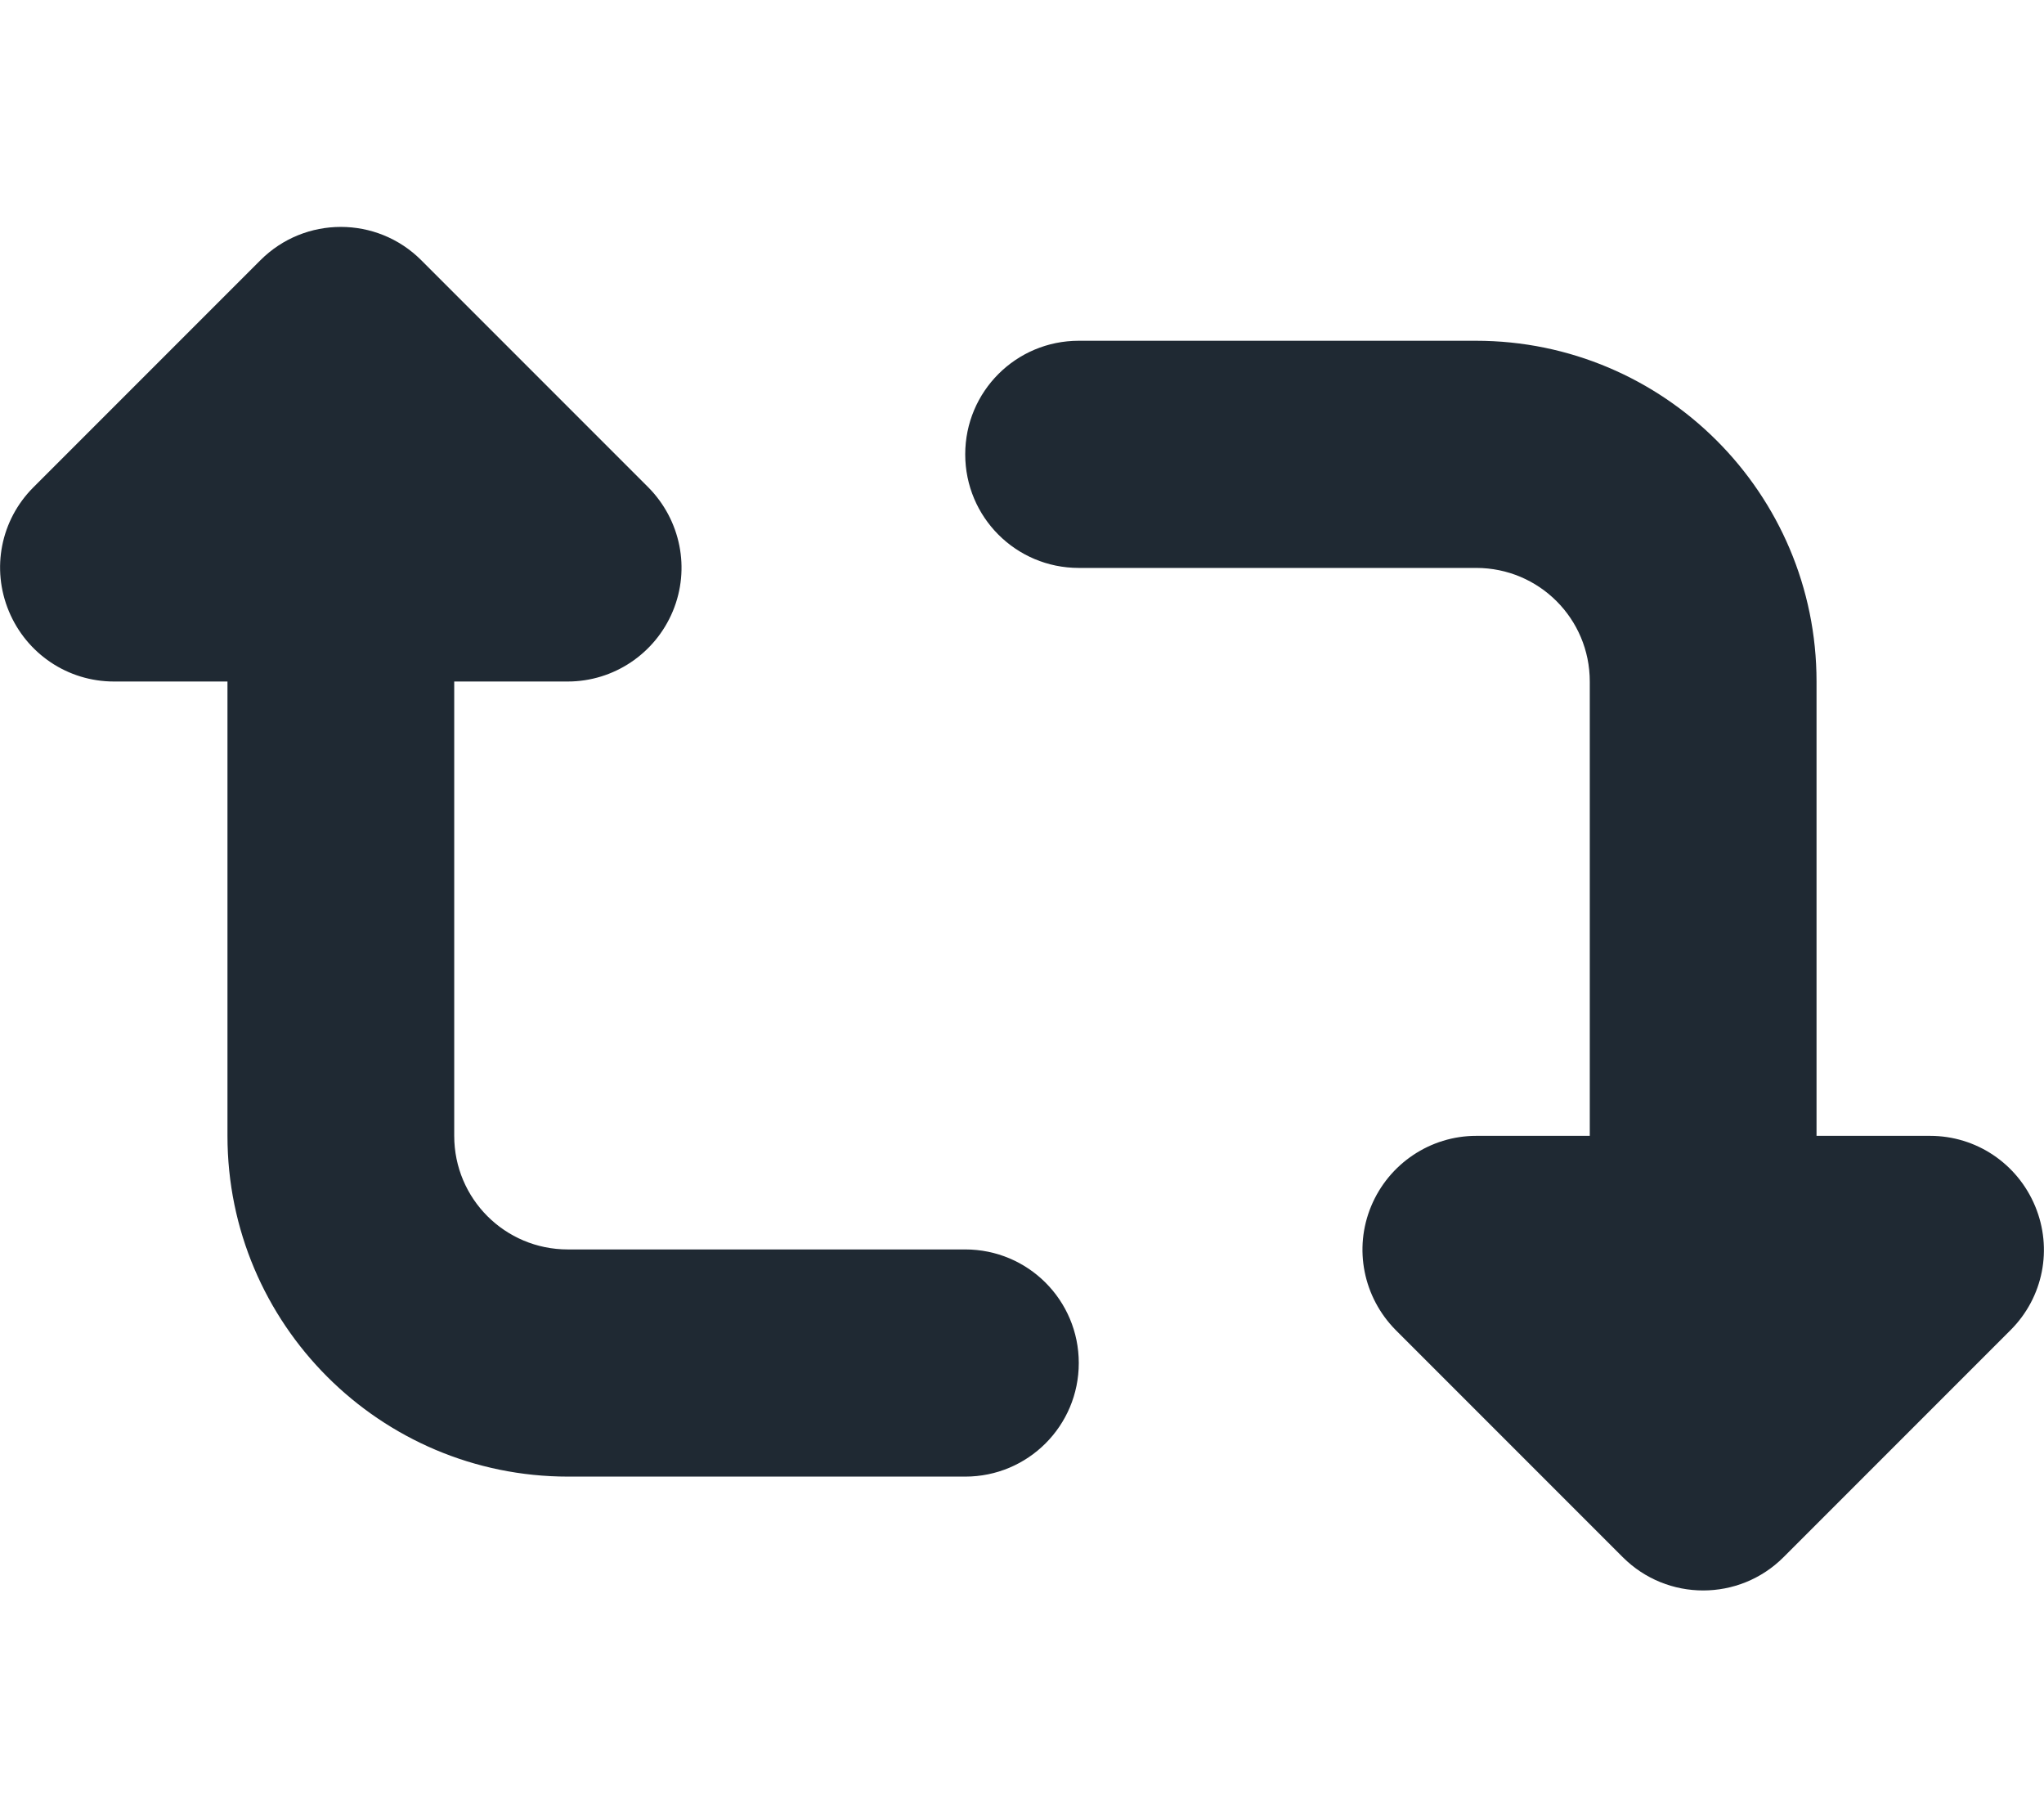
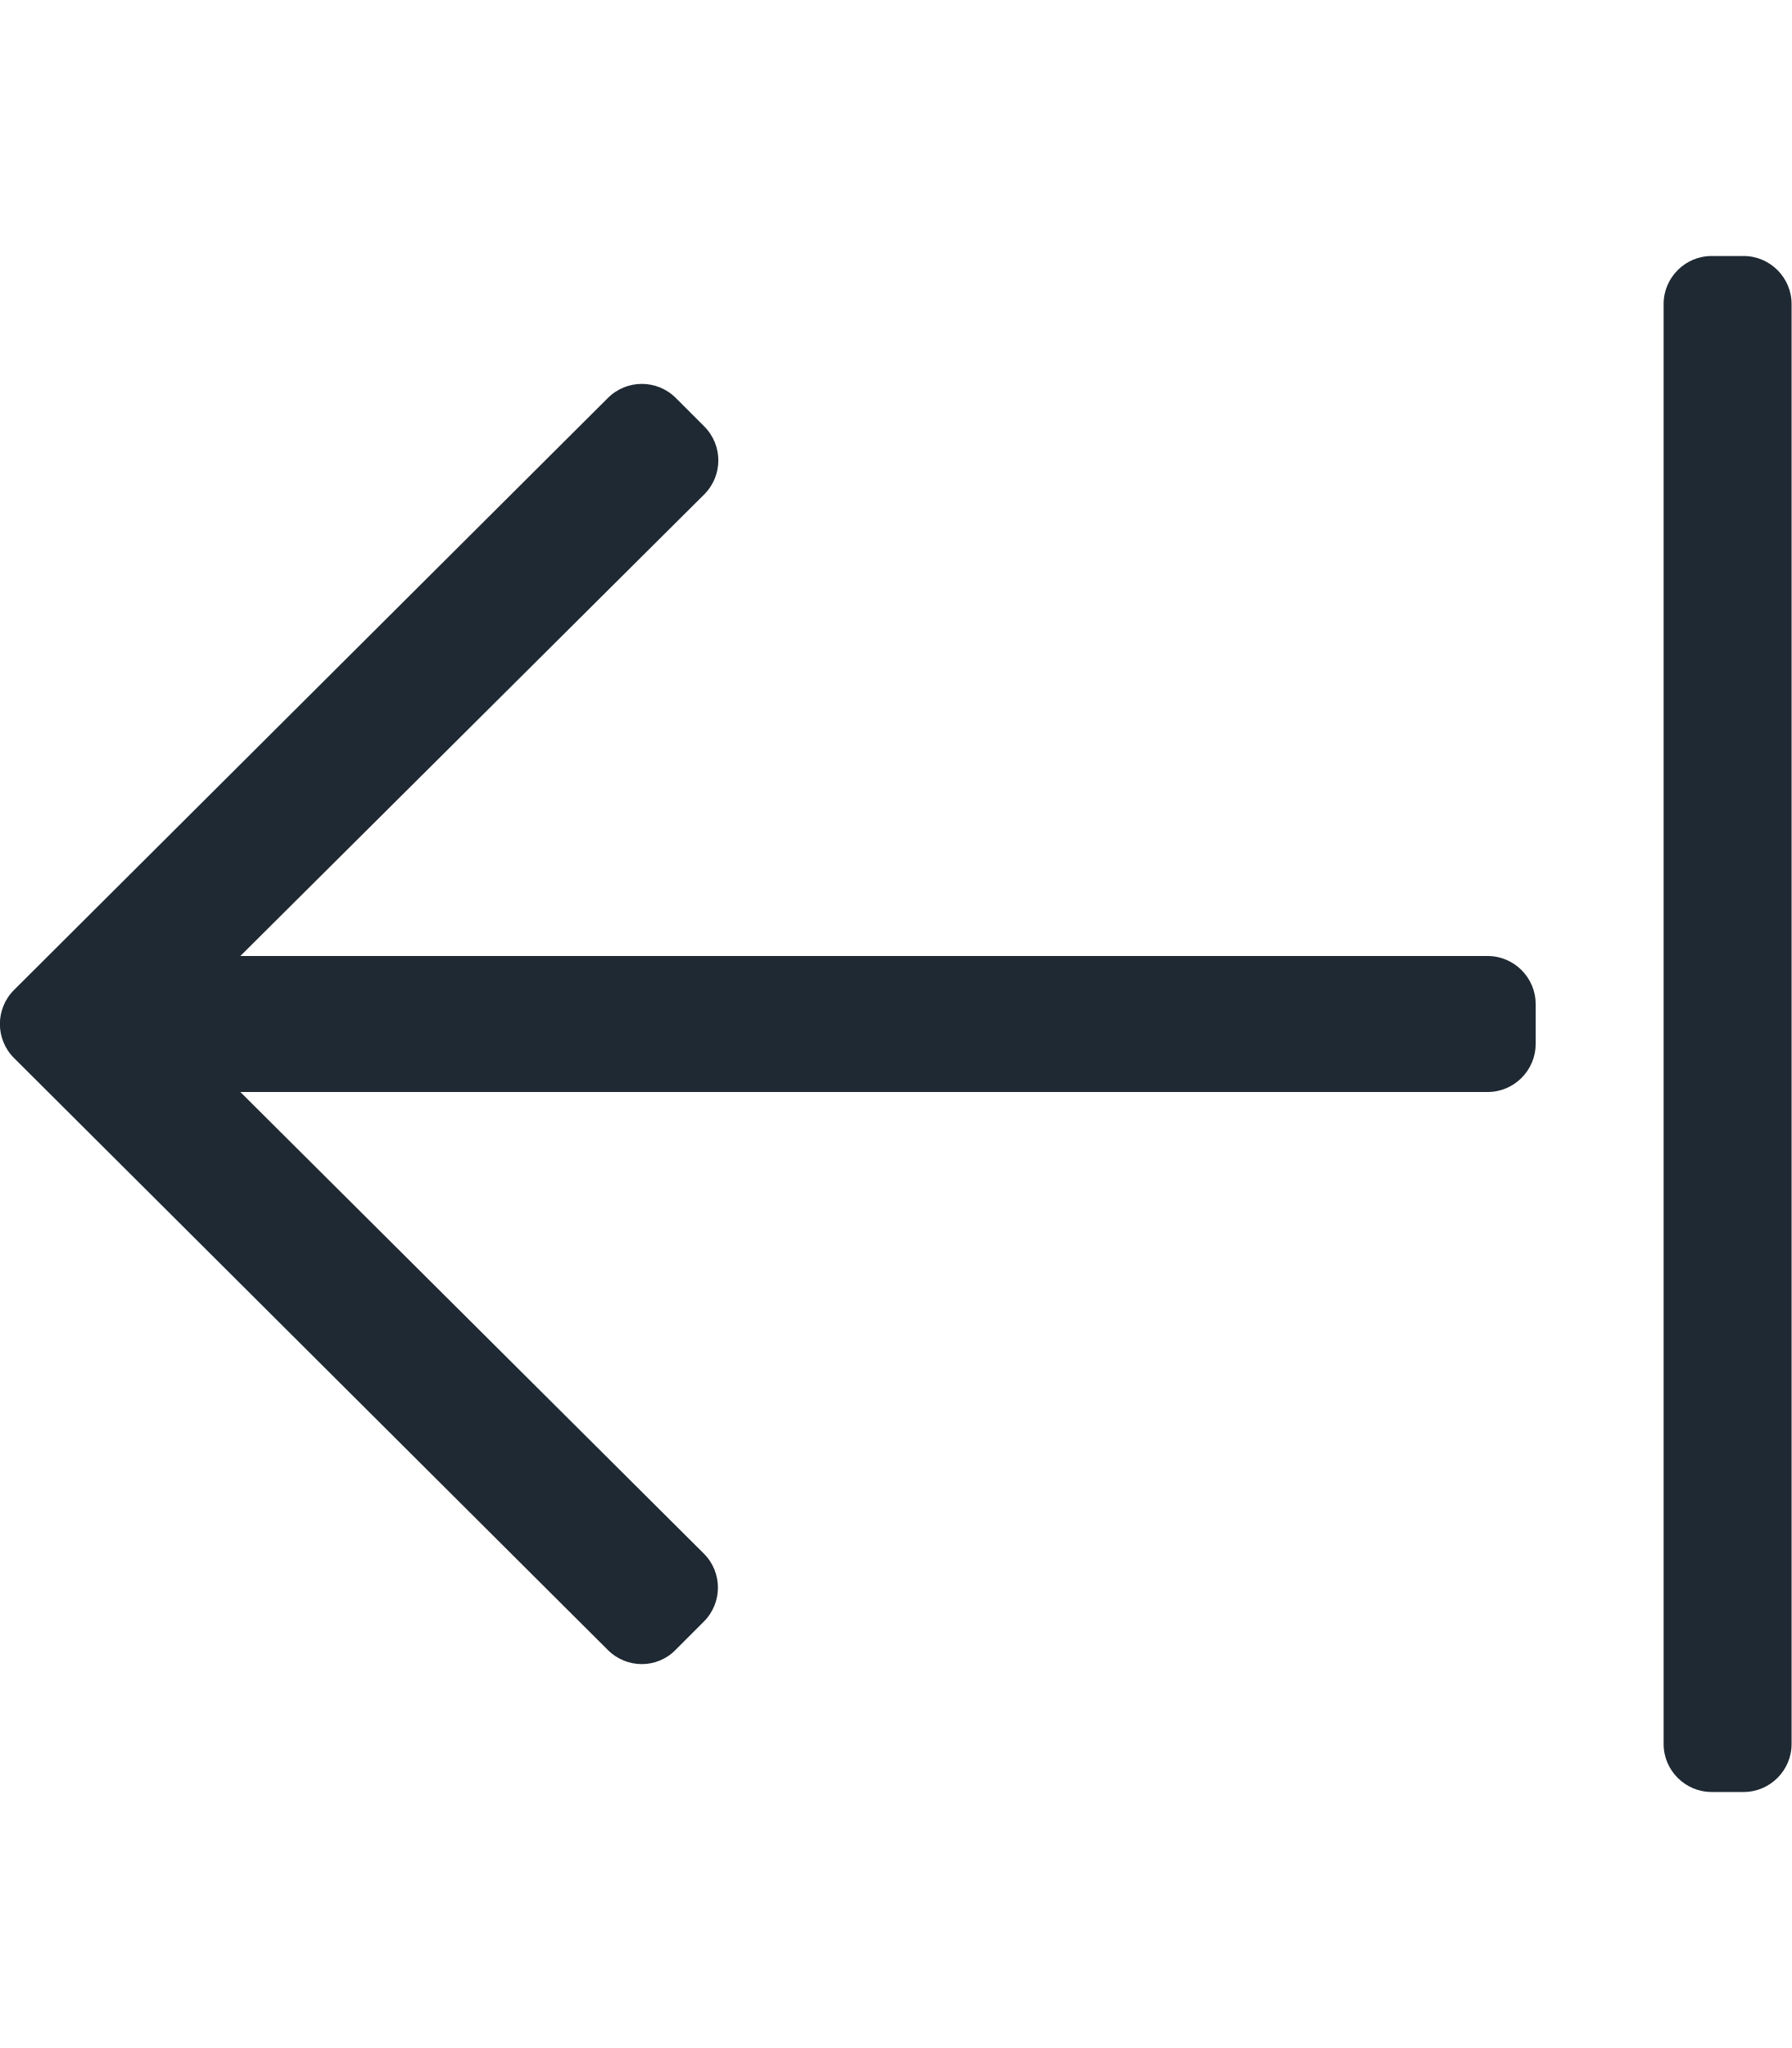
- <svg xmlns="http://www.w3.org/2000/svg" viewBox="0 0 576 512">
-   <path fill="#1f2933" d="M272 416c17.7 0 32-14.3 32-32s-14.3-32-32-32l-112 0c-17.7 0-32-14.3-32-32l0-128 32 0c12.9 0 24.6-7.8 29.6-19.8s2.2-25.7-6.9-34.9l-64-64c-12.5-12.5-32.8-12.5-45.3 0l-64 64c-9.2 9.2-11.9 22.9-6.9 34.9s16.6 19.8 29.6 19.8l32 0 0 128c0 53 43 96 96 96l112 0zM304 96c-17.7 0-32 14.3-32 32s14.3 32 32 32l112 0c17.7 0 32 14.3 32 32l0 128-32 0c-12.9 0-24.6 7.8-29.6 19.8s-2.2 25.7 6.9 34.9l64 64c12.5 12.5 32.8 12.5 45.3 0l64-64c9.2-9.2 11.9-22.9 6.9-34.9s-16.6-19.8-29.6-19.8l-32 0 0-128c0-53-43-96-96-96L304 96z" />
+ <svg xmlns="http://www.w3.org/2000/svg" viewBox="0 0 448 512">
+   <path fill="#1f2933" d="M152 412.5L3.5 264.5c-4.7-4.7-4.7-12.3 0-17L152 99.5c4.7-4.7 12.3-4.7 17 0l7.1 7.1c4.7 4.7 4.7 12.3 0 17L60.1 239H372c6.6 0 12 5.4 12 12v10c0 6.6-5.4 12-12 12H60.1L176 388.4c4.7 4.7 4.7 12.3 0 17l-7.1 7.1c-4.6 4.7-12.2 4.7-16.9 0zM436 64h-8c-6.6 0-12 5.4-12 12v360c0 6.6 5.4 12 12 12h8c6.6 0 12-5.4 12-12V76c0-6.6-5.4-12-12-12z" />
</svg>
